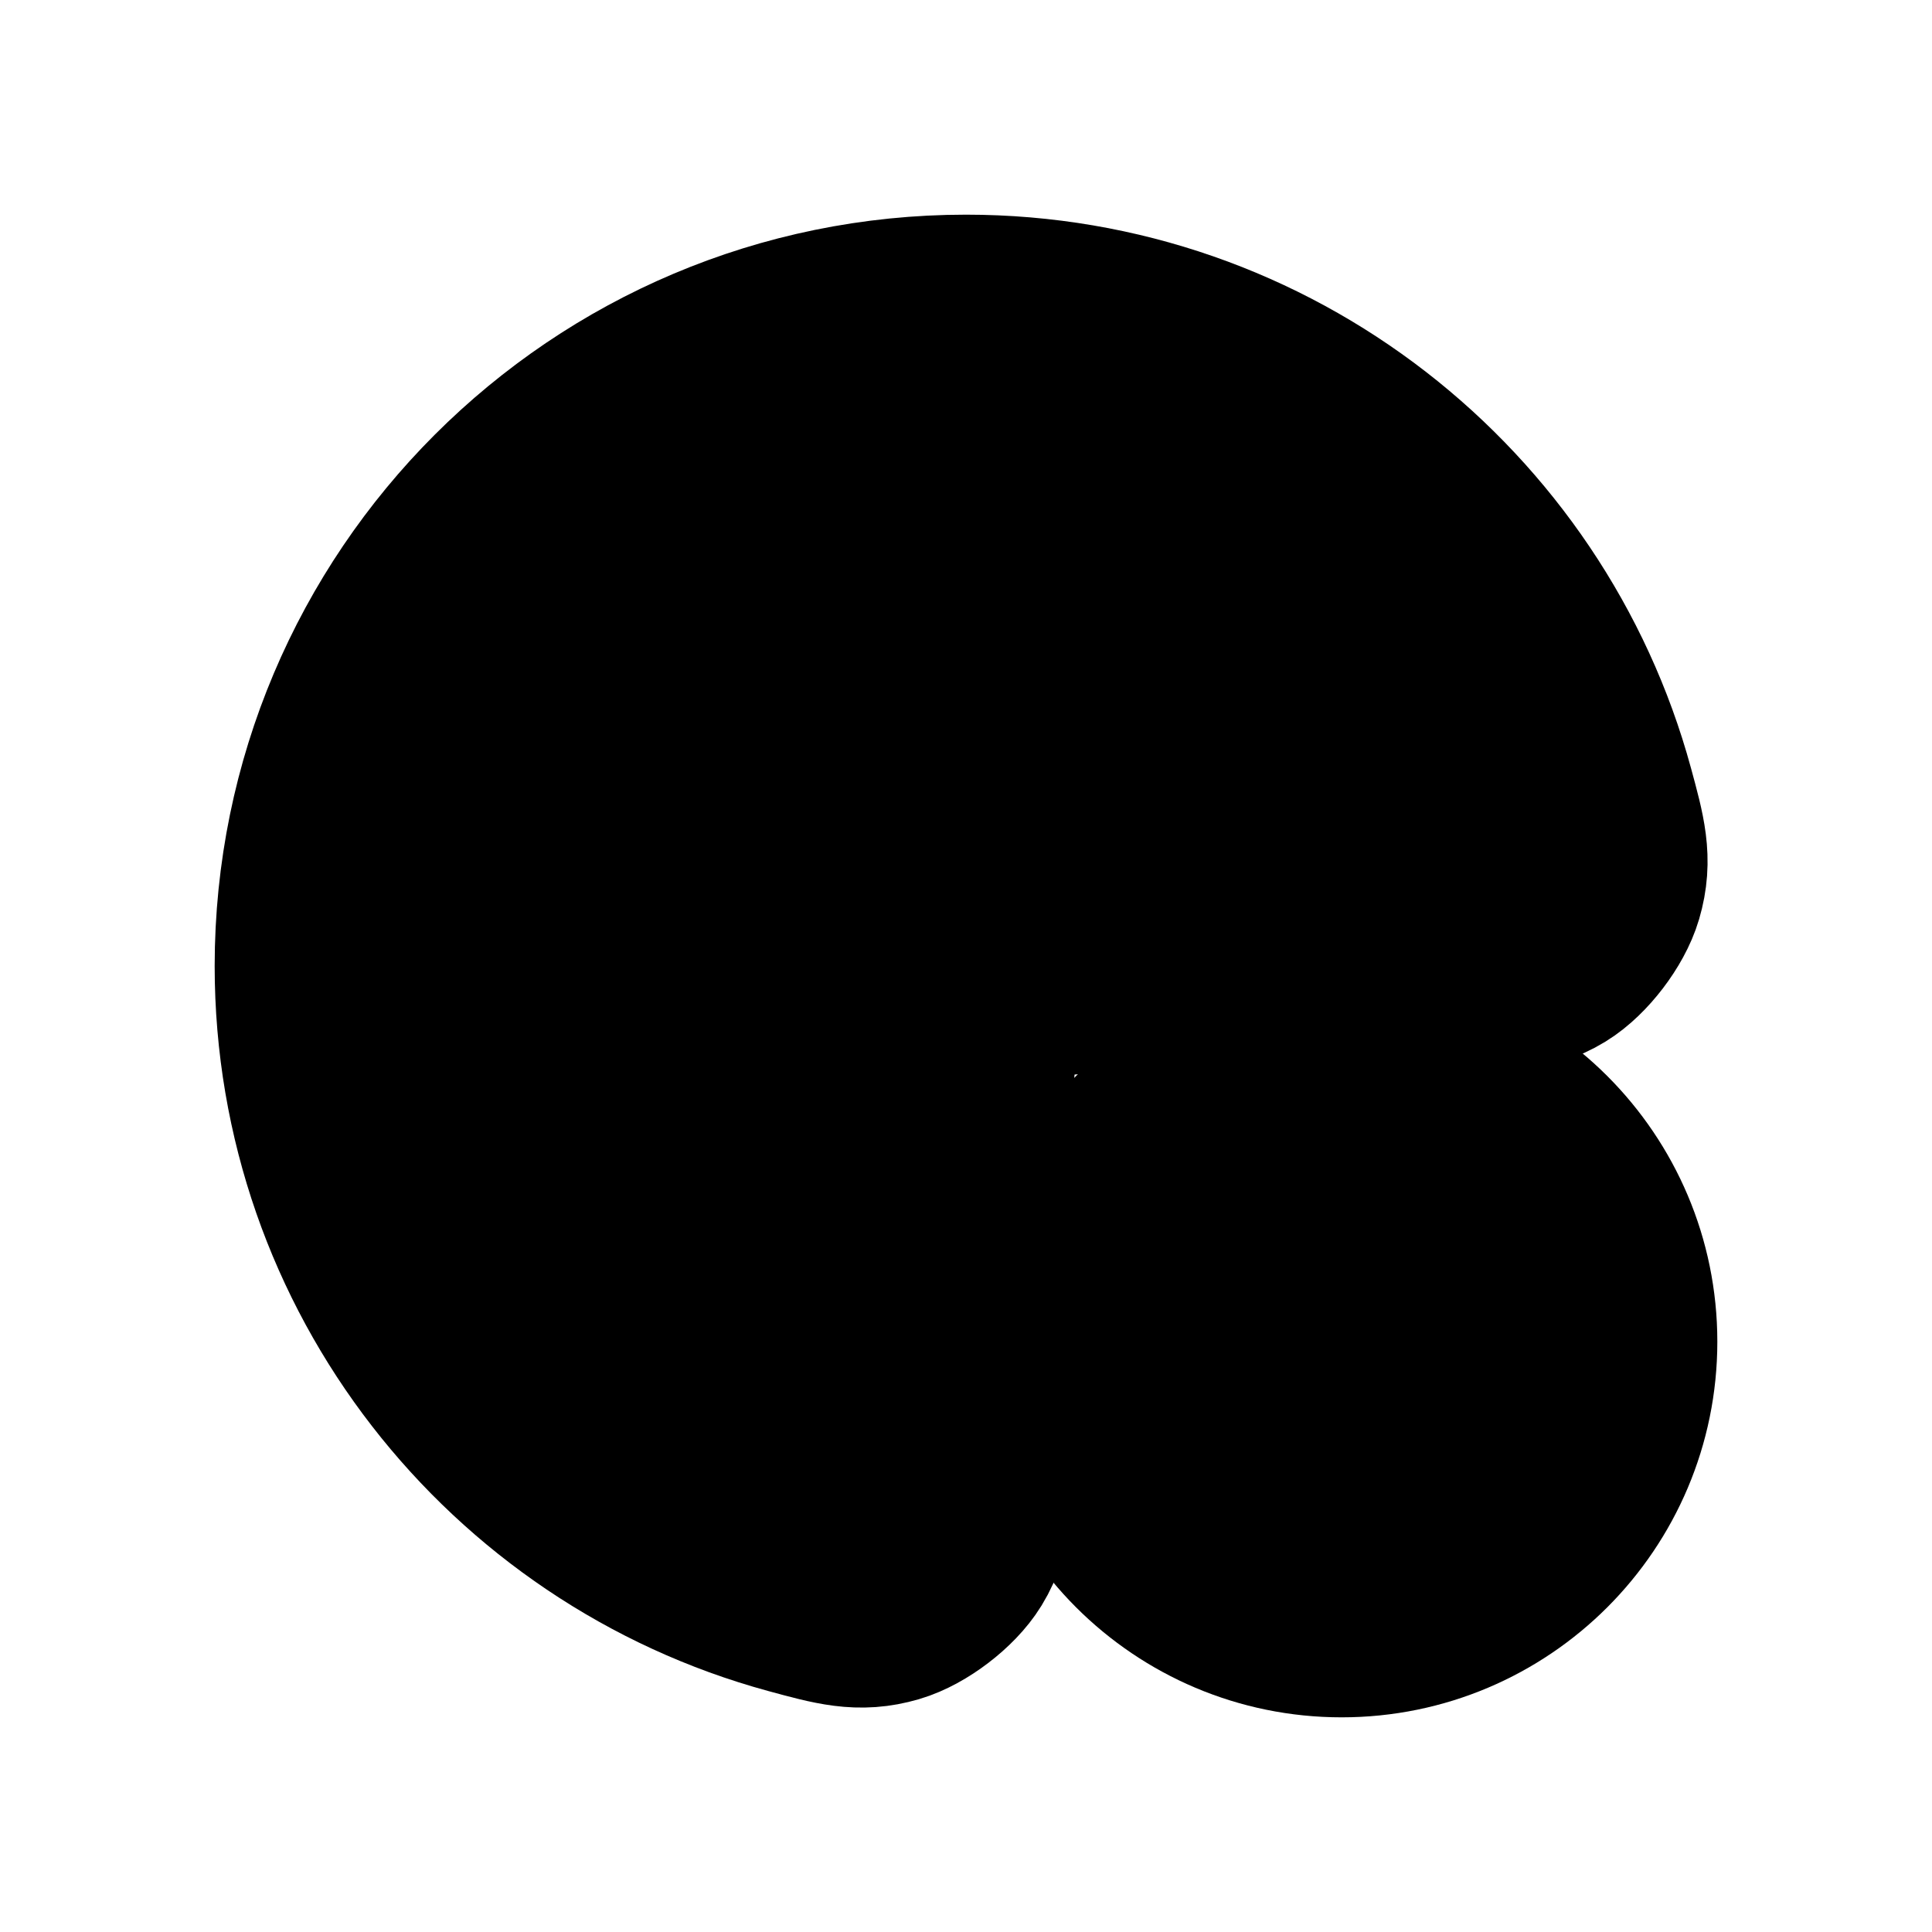
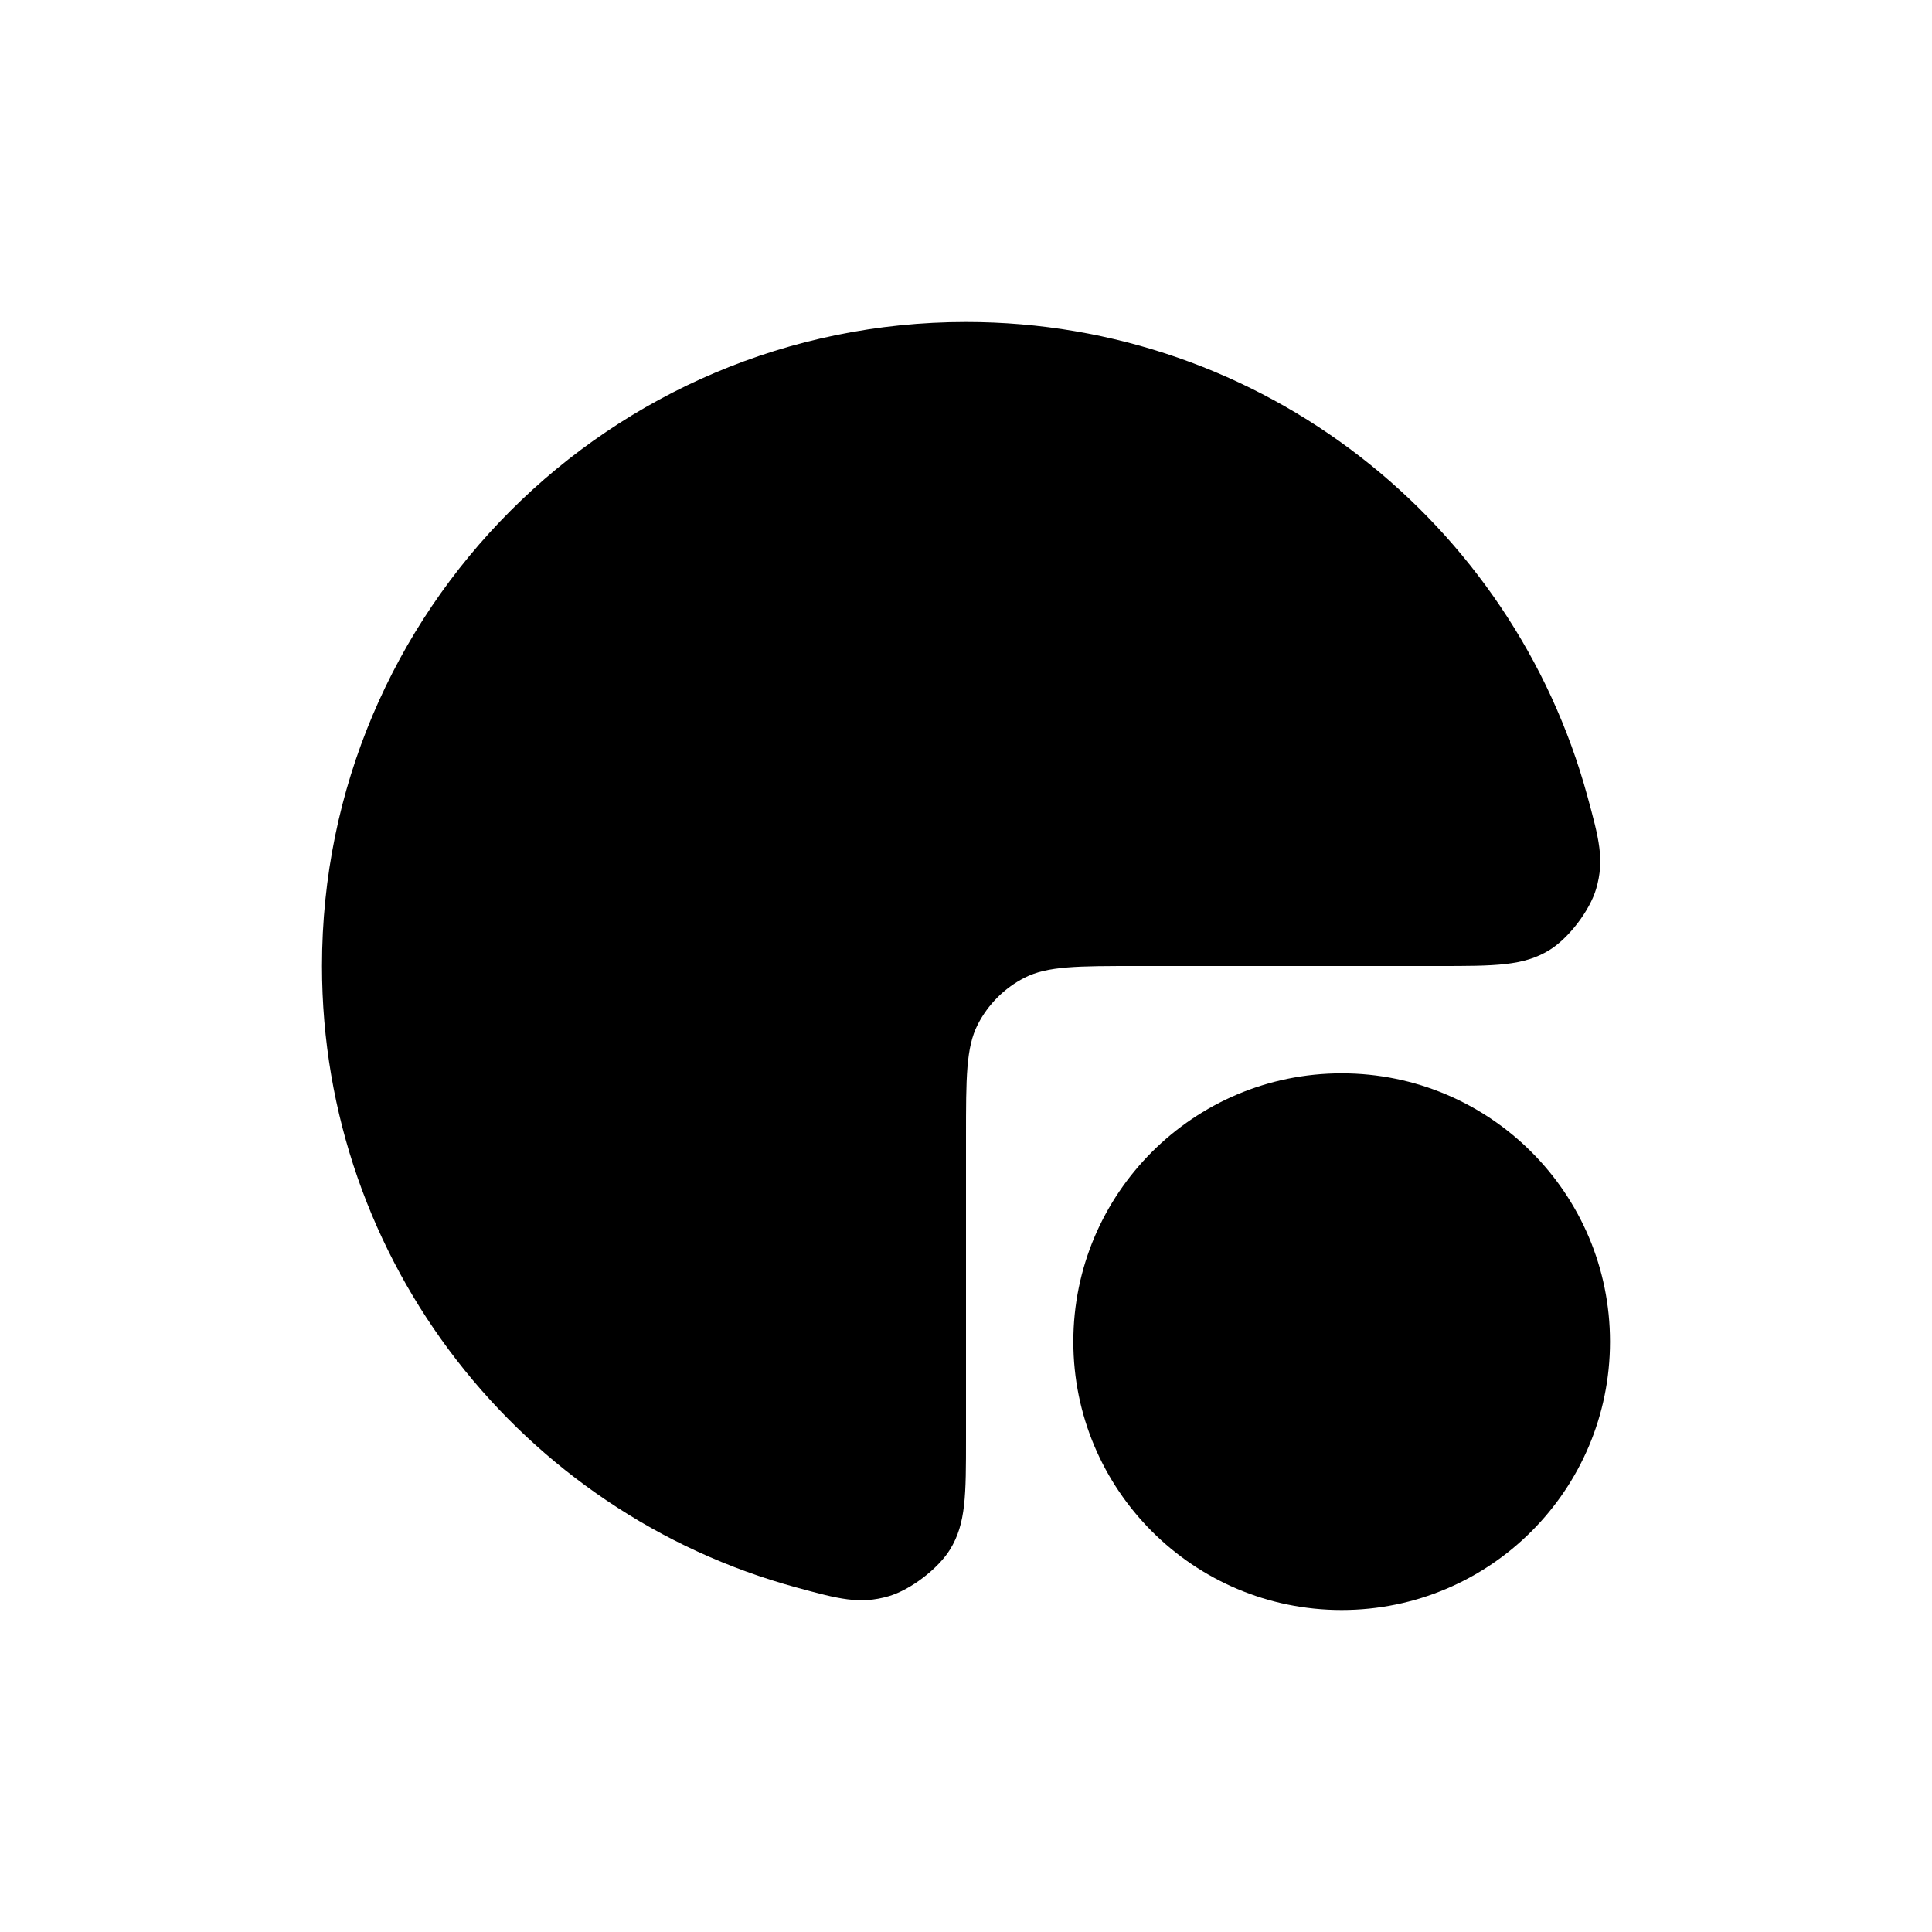
- <svg xmlns="http://www.w3.org/2000/svg" viewBox="0 0 36 36" stroke="#000" stroke-width="4">
+ <svg xmlns="http://www.w3.org/2000/svg" viewBox="0 0 36 36" stroke-width="4">
  <path d="M18 6C23.532 6 28.191 9.744 29.579 14.837C29.794 15.625 29.901 16.02 29.742 16.562C29.623 16.968 29.23 17.483 28.87 17.704C28.388 18 27.859 18 26.8 18H21.2C20.08 18 19.52 18 19.092 18.218C18.716 18.41 18.41 18.716 18.218 19.092C18 19.52 18 20.08 18 21.2V26.8C18 27.859 18 28.388 17.704 28.87C17.483 29.23 16.968 29.623 16.562 29.742C16.02 29.901 15.625 29.794 14.837 29.579C9.744 28.191 6 23.532 6 18C6 11.373 11.373 6 18 6Z" />
  <path d="M30 25C30 27.761 27.761 30 25 30C22.239 30 20 27.761 20 25C20 22.239 22.239 20 25 20C27.761 20 30 22.239 30 25Z" />
</svg>
